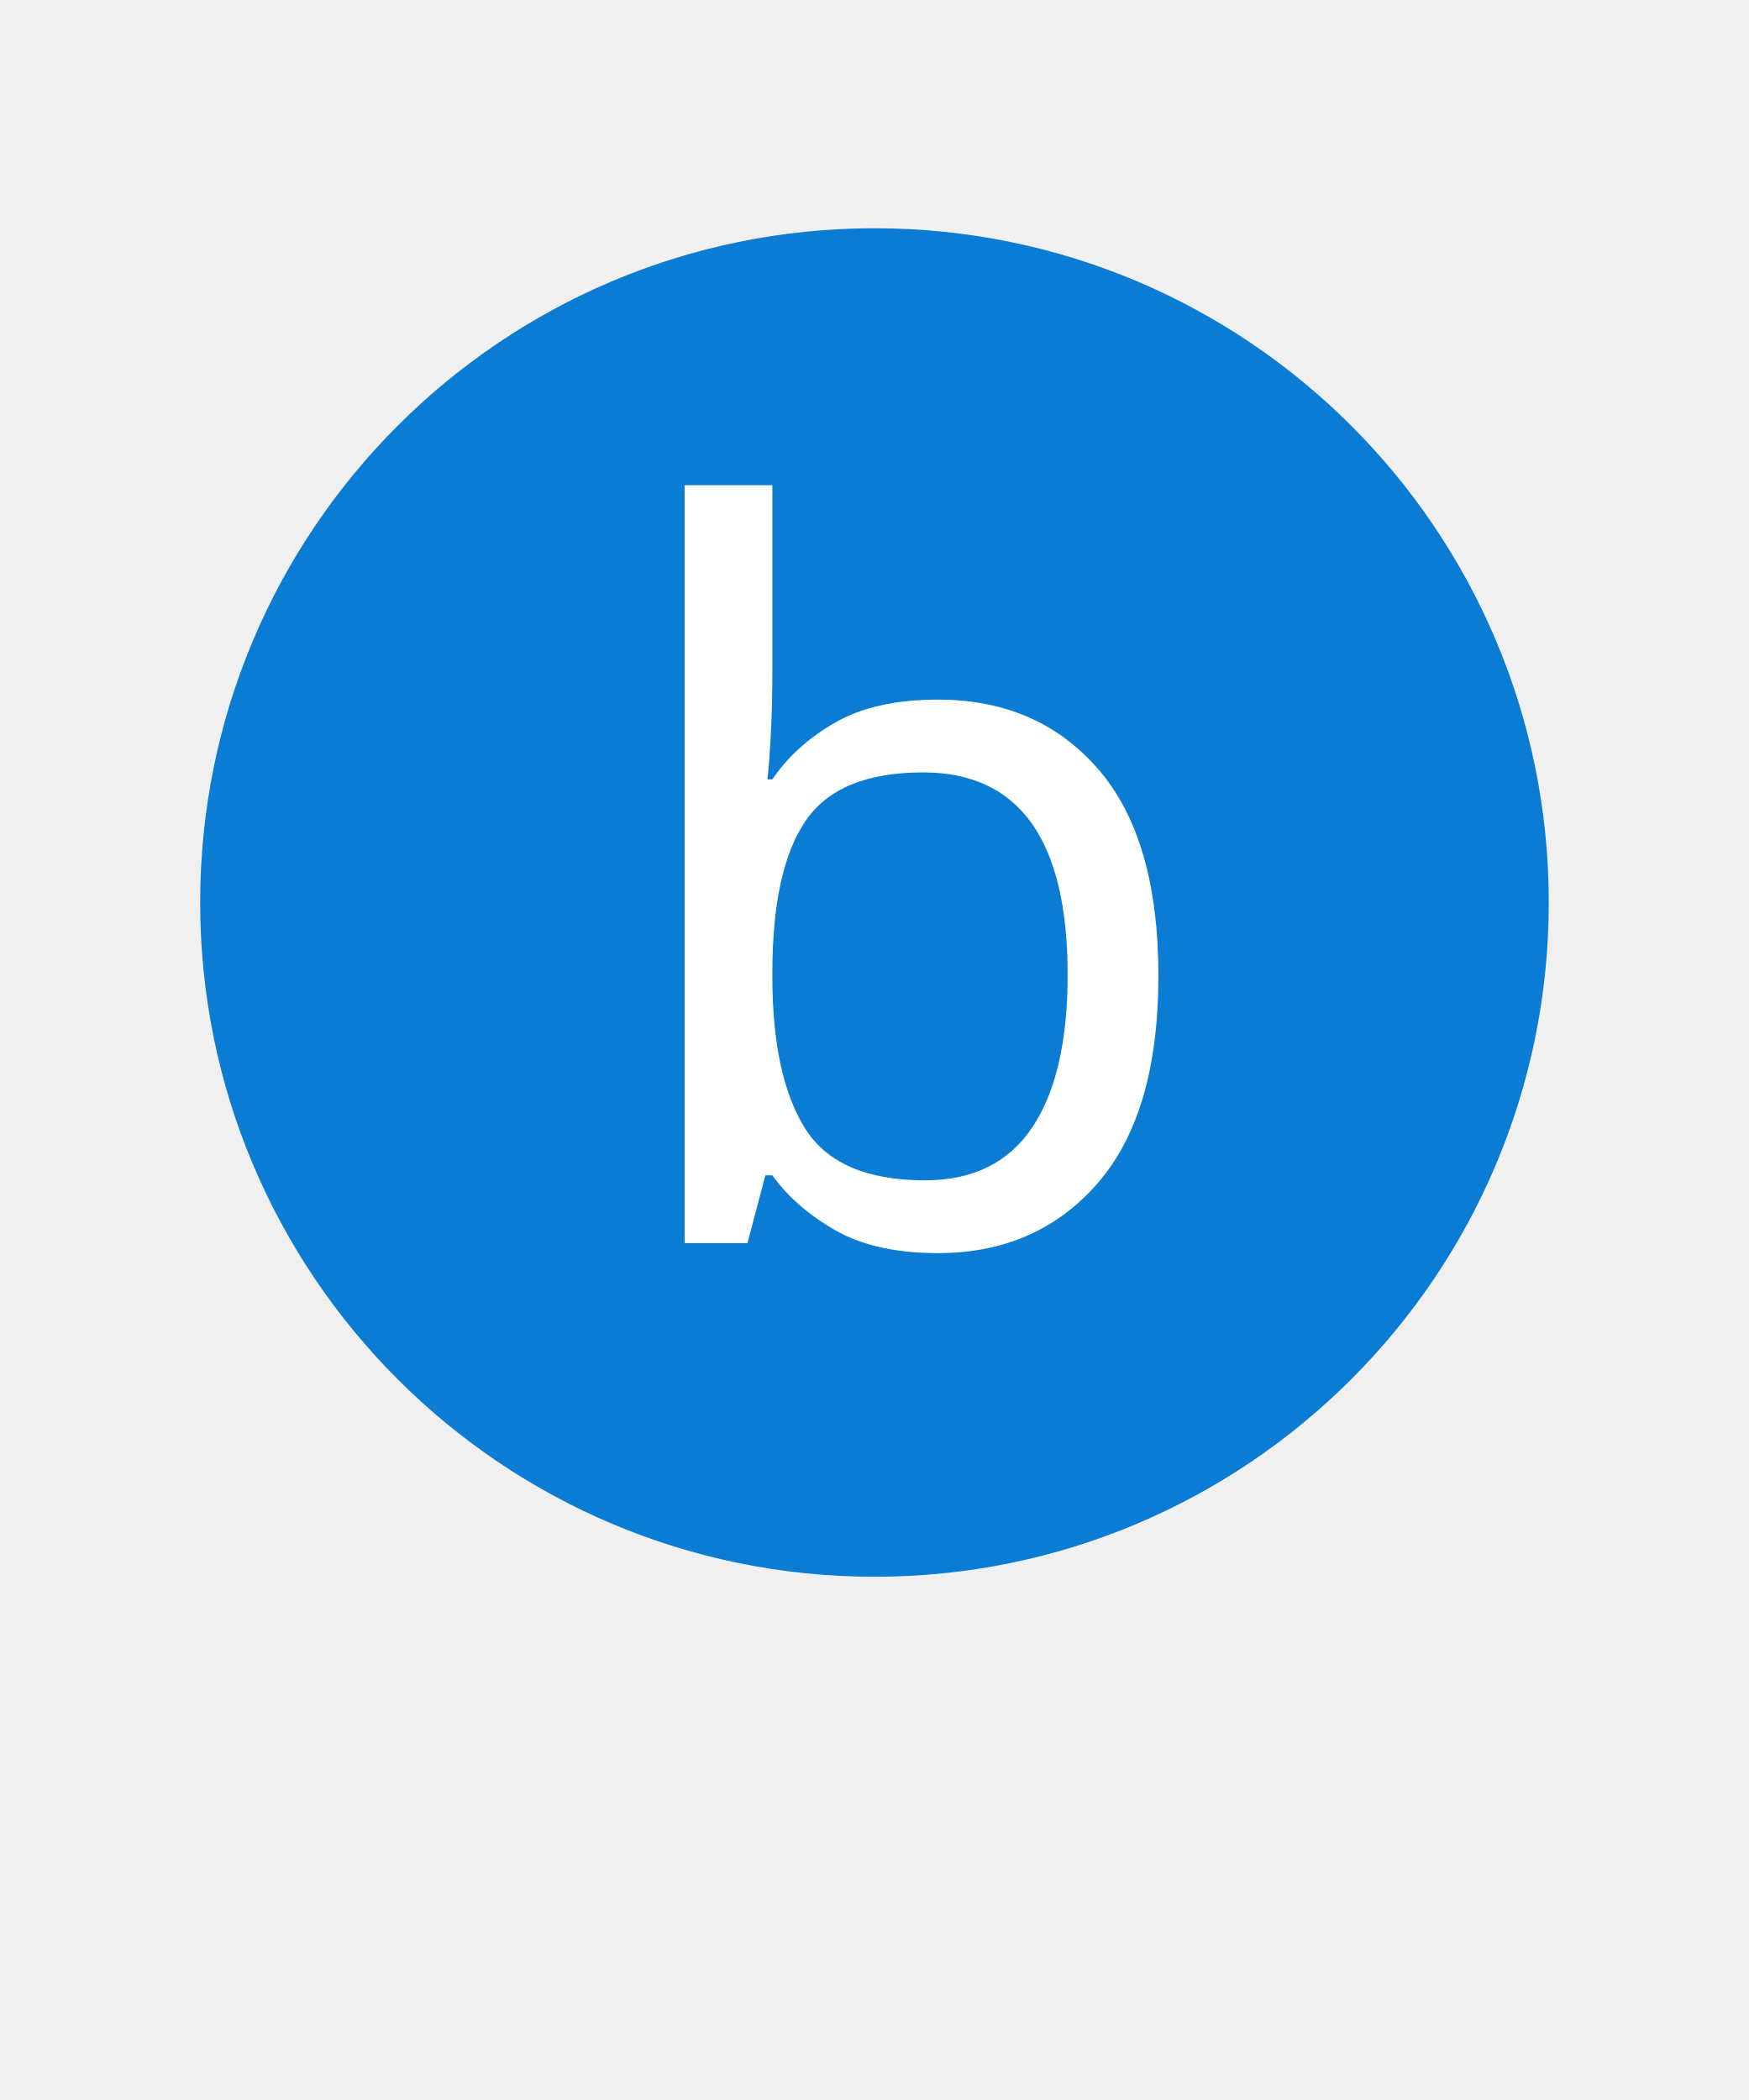
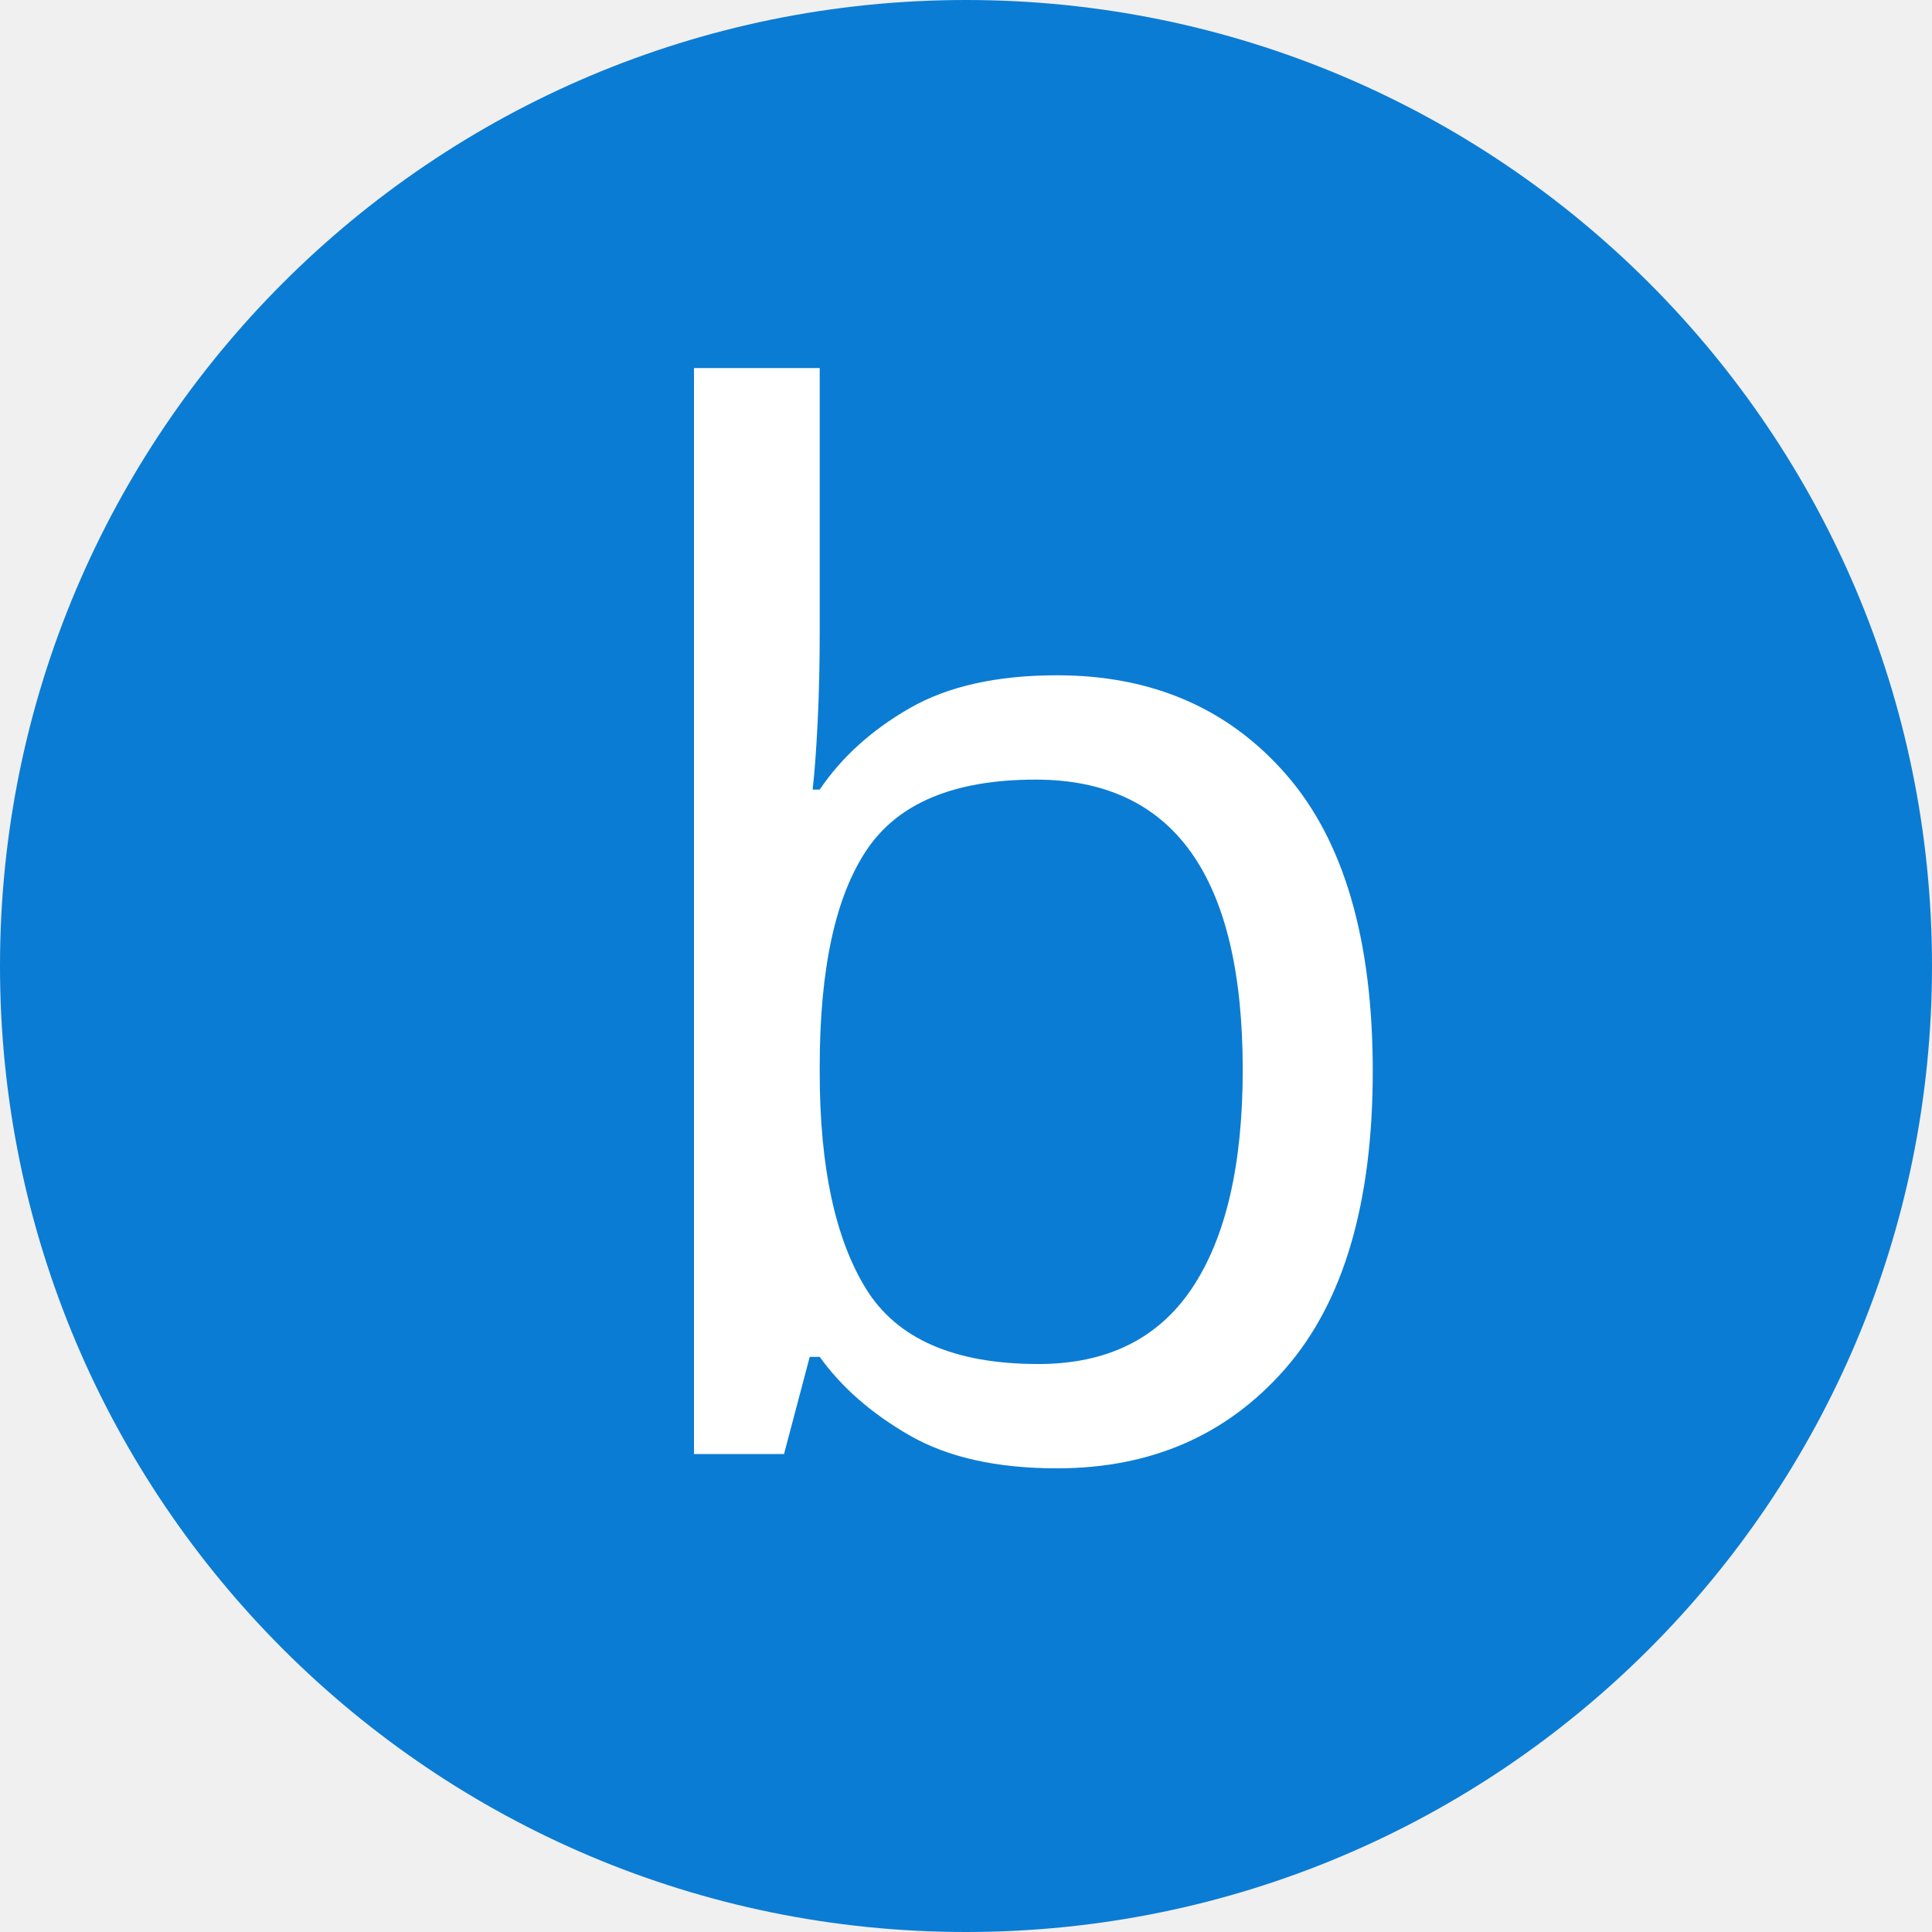
- <svg xmlns="http://www.w3.org/2000/svg" width="498" height="598">
-   <g transform="translate(-393 -104)">
-     <path d="M450 361C450 254.961 535.961 169 642 169 748.039 169 834 254.961 834 361 834 467.039 748.039 553 642 553 535.961 553 450 467.039 450 361Z" fill="#0B7CD3" />
-     <text fill="#FFFFFF" font-family="Consolas,Consolas_MSFontService,sans-serif" font-weight="400" font-size="284" transform="translate(563.799 458)">b
-         </text>
+ <svg xmlns="http://www.w3.org/2000/svg" width="384" height="384">
+   <g transform="translate(-450,-169)">
+     <path d="m 450,361 c 0,-106.039 85.961,-192 192,-192 106.039,0 192,85.961 192,192 0,106.039 -85.961,192 -192,192 -106.039,0 -192,-85.961 -192,-192 z" fill="#0b7cd3" />
+     <text fill="#ffffff" font-family="Consolas, Consolas_MSFontService, sans-serif" font-weight="400" font-size="284px" transform="translate(563.799,458)">b</text>
  </g>
</svg>
